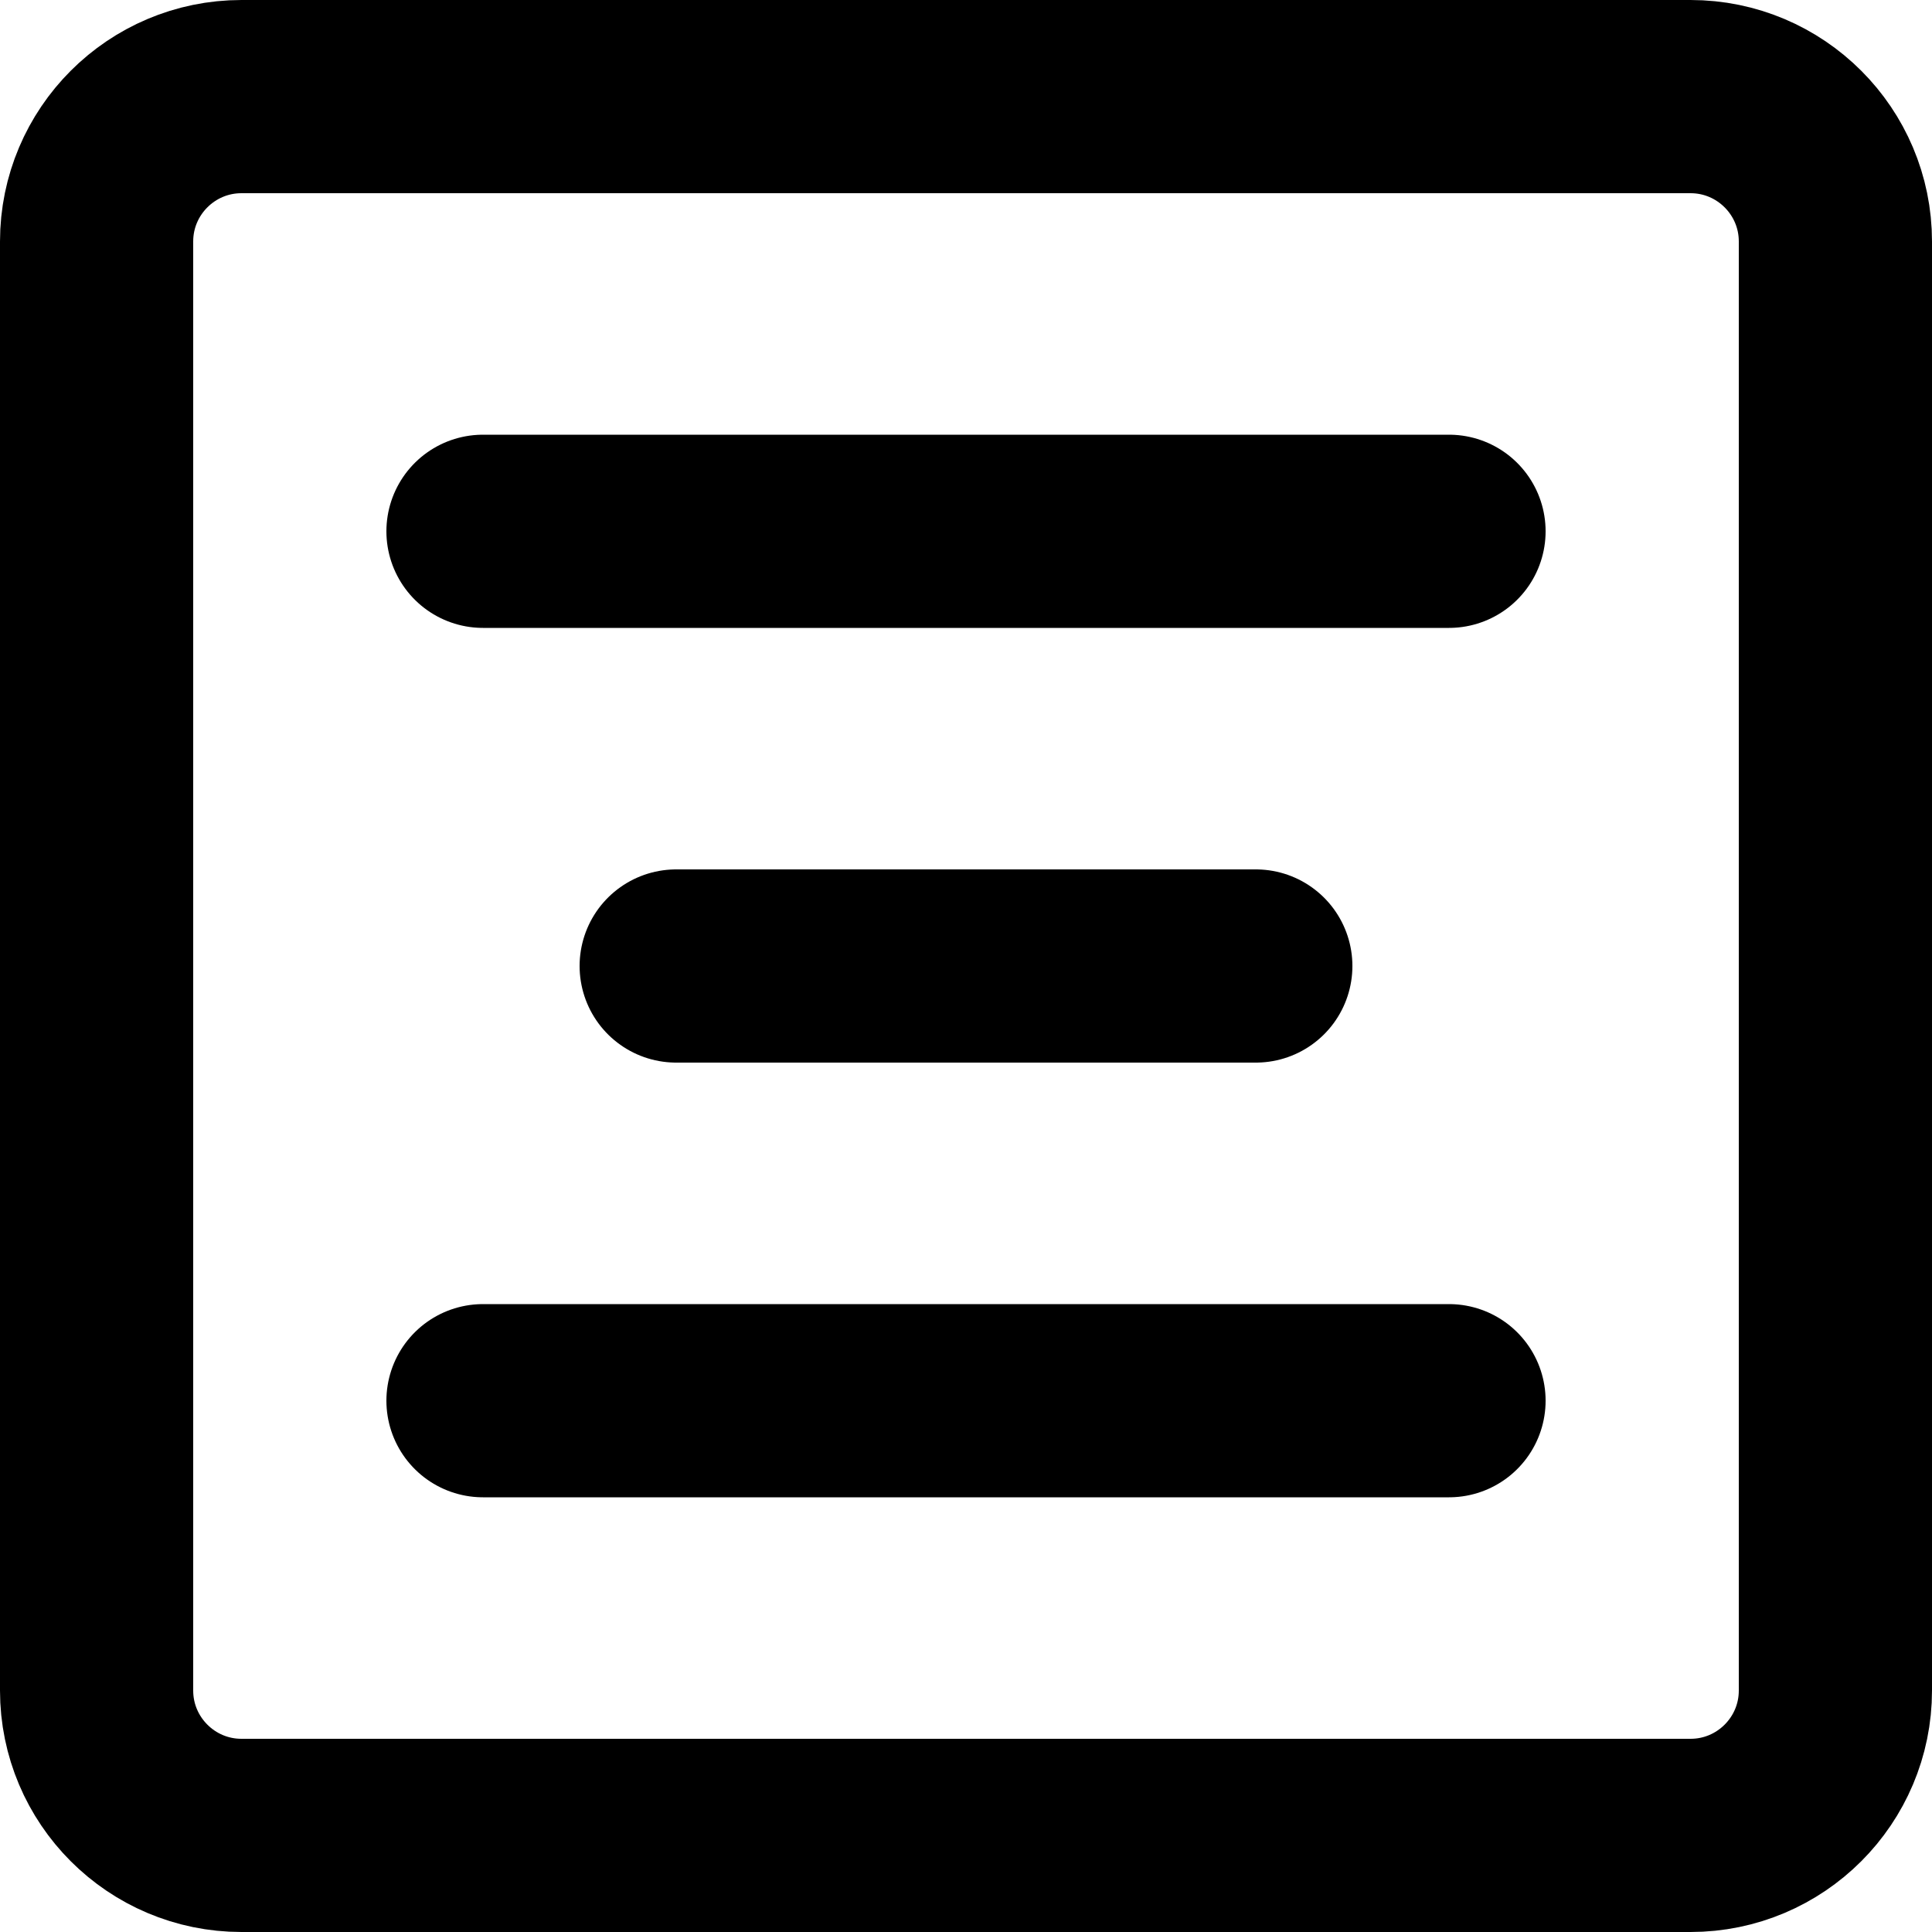
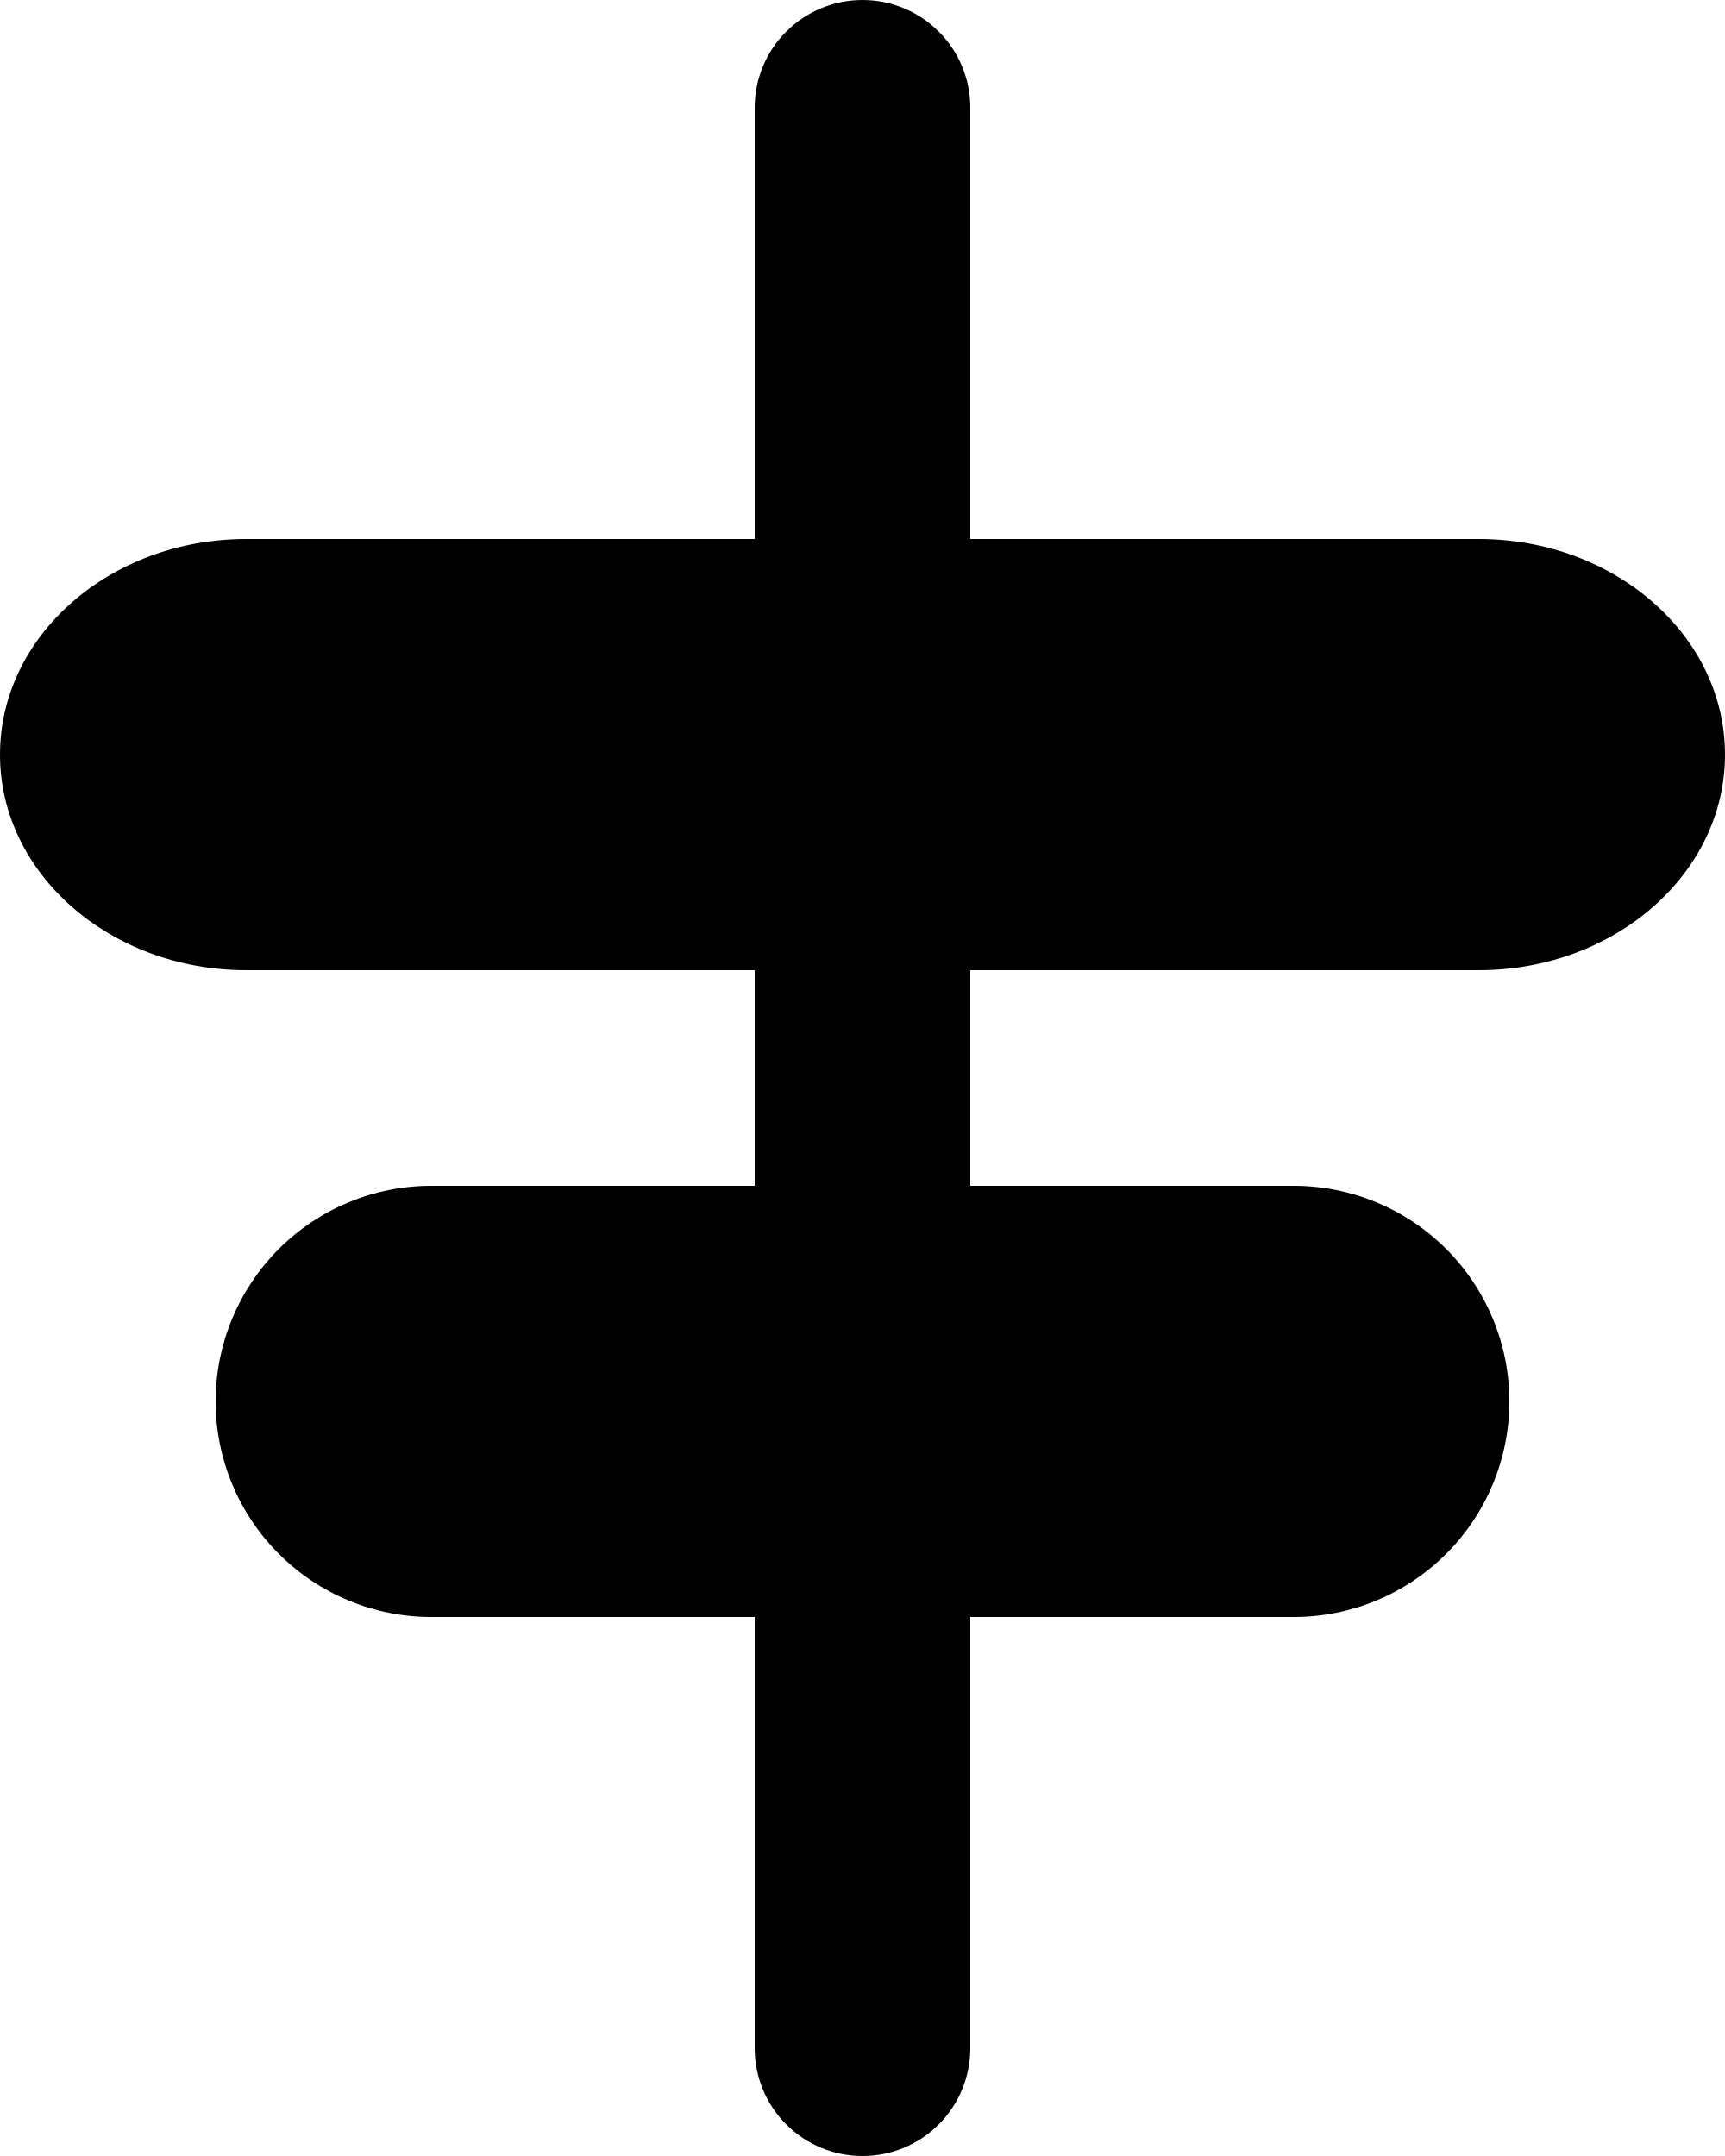
- <svg xmlns="http://www.w3.org/2000/svg" width="20" height="20" viewBox="0 0 20 20" fill="none">
-   <path d="M17.5 1H2.5C1.672 1 1 1.672 1 2.5V17.5C1 18.328 1.672 19 2.5 19H17.5C18.328 19 19 18.328 19 17.5V2.5C19 1.672 18.328 1 17.5 1Z" stroke="black" stroke-width="2" stroke-linejoin="round" />
-   <path d="M13 10H7M15 5.5H5M15 14.5H5" stroke="black" stroke-width="2" stroke-linecap="round" stroke-linejoin="round" />
+ <svg xmlns="http://www.w3.org/2000/svg" width="16" height="20" viewBox="0 0 16 20" fill="none">
+   <path fill-rule="evenodd" clip-rule="evenodd" d="M7 11V9H2.286C1.023 9 0 8.105 0 7C0 5.895 1.023 5 2.286 5H7V1C7 0.735 7.105 0.48 7.293 0.293C7.48 0.105 7.735 0 8 0C8.265 0 8.52 0.105 8.707 0.293C8.895 0.48 9 0.735 9 1V5H13.714C14.977 5 16 5.895 16 7C16 8.105 14.977 9 13.714 9H9V11H12C12.53 11 13.039 11.211 13.414 11.586C13.789 11.961 14 12.47 14 13C14 13.53 13.789 14.039 13.414 14.414C13.039 14.789 12.53 15 12 15H9V19C9 19.265 8.895 19.52 8.707 19.707C8.52 19.895 8.265 20 8 20C7.735 20 7.48 19.895 7.293 19.707C7.105 19.52 7 19.265 7 19V15H4C3.47 15 2.961 14.789 2.586 14.414C2.211 14.039 2 13.53 2 13C2 12.47 2.211 11.961 2.586 11.586C2.961 11.211 3.47 11 4 11H7Z" fill="black" />
</svg>
